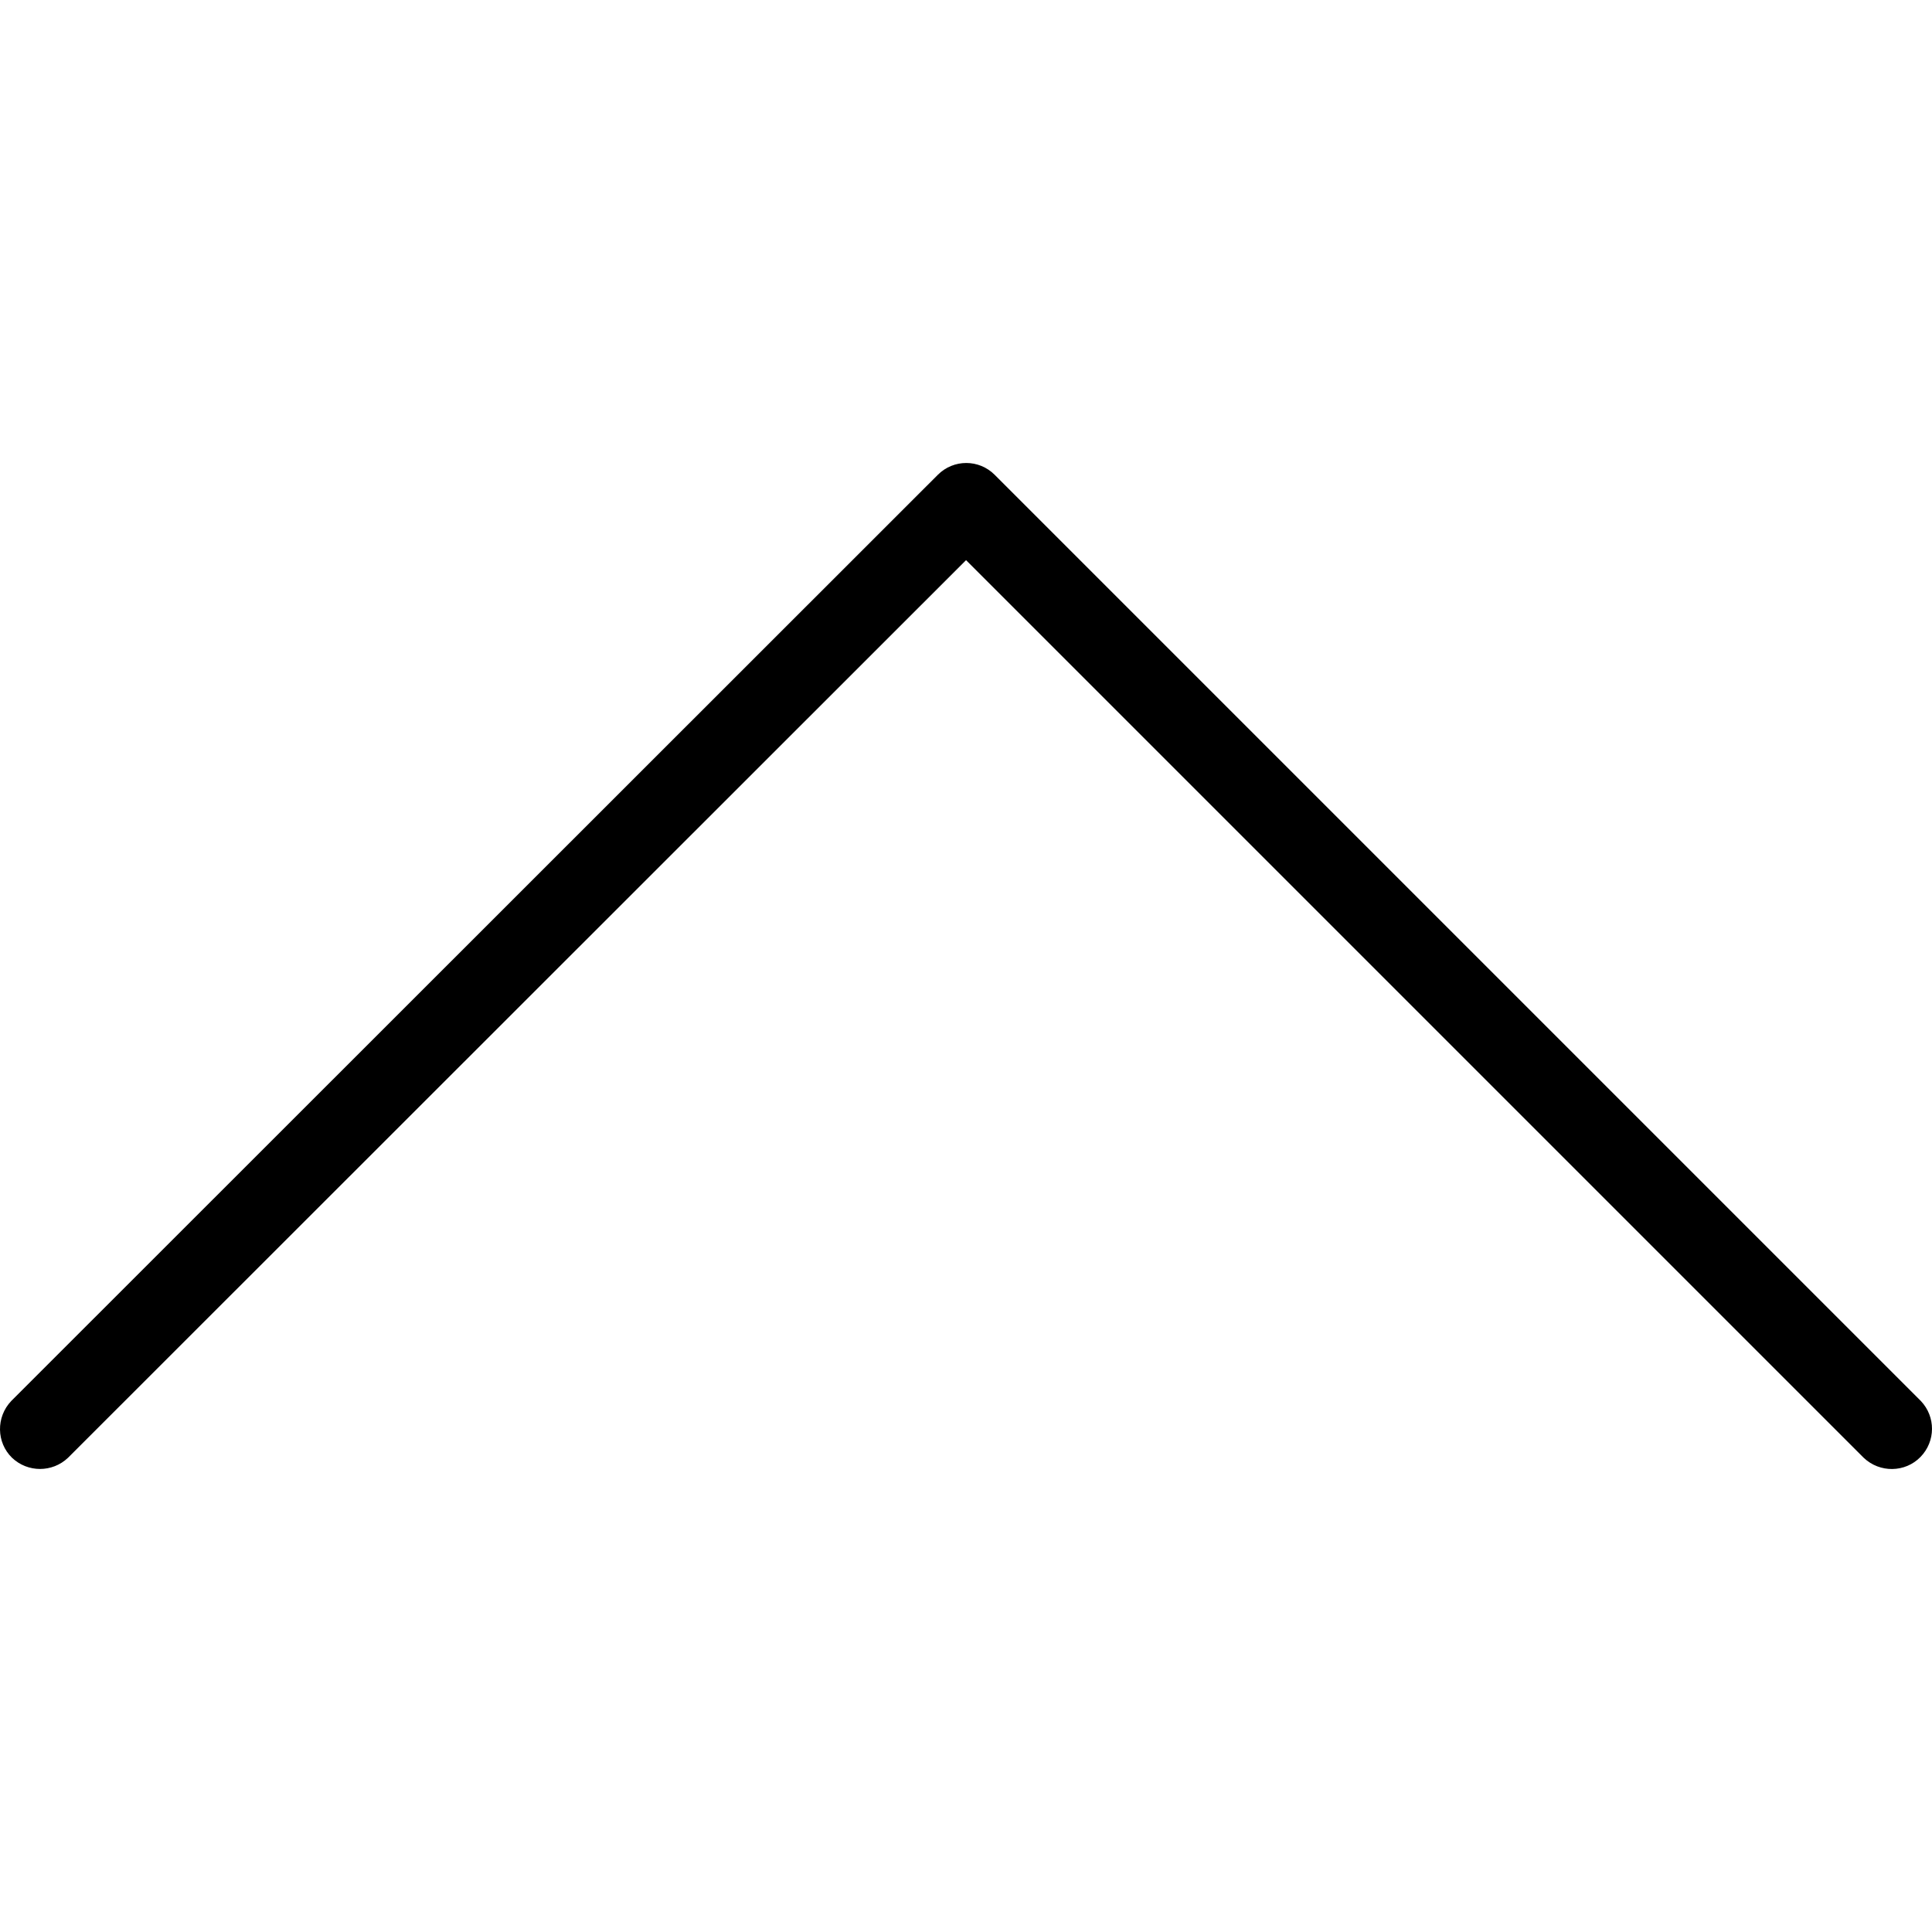
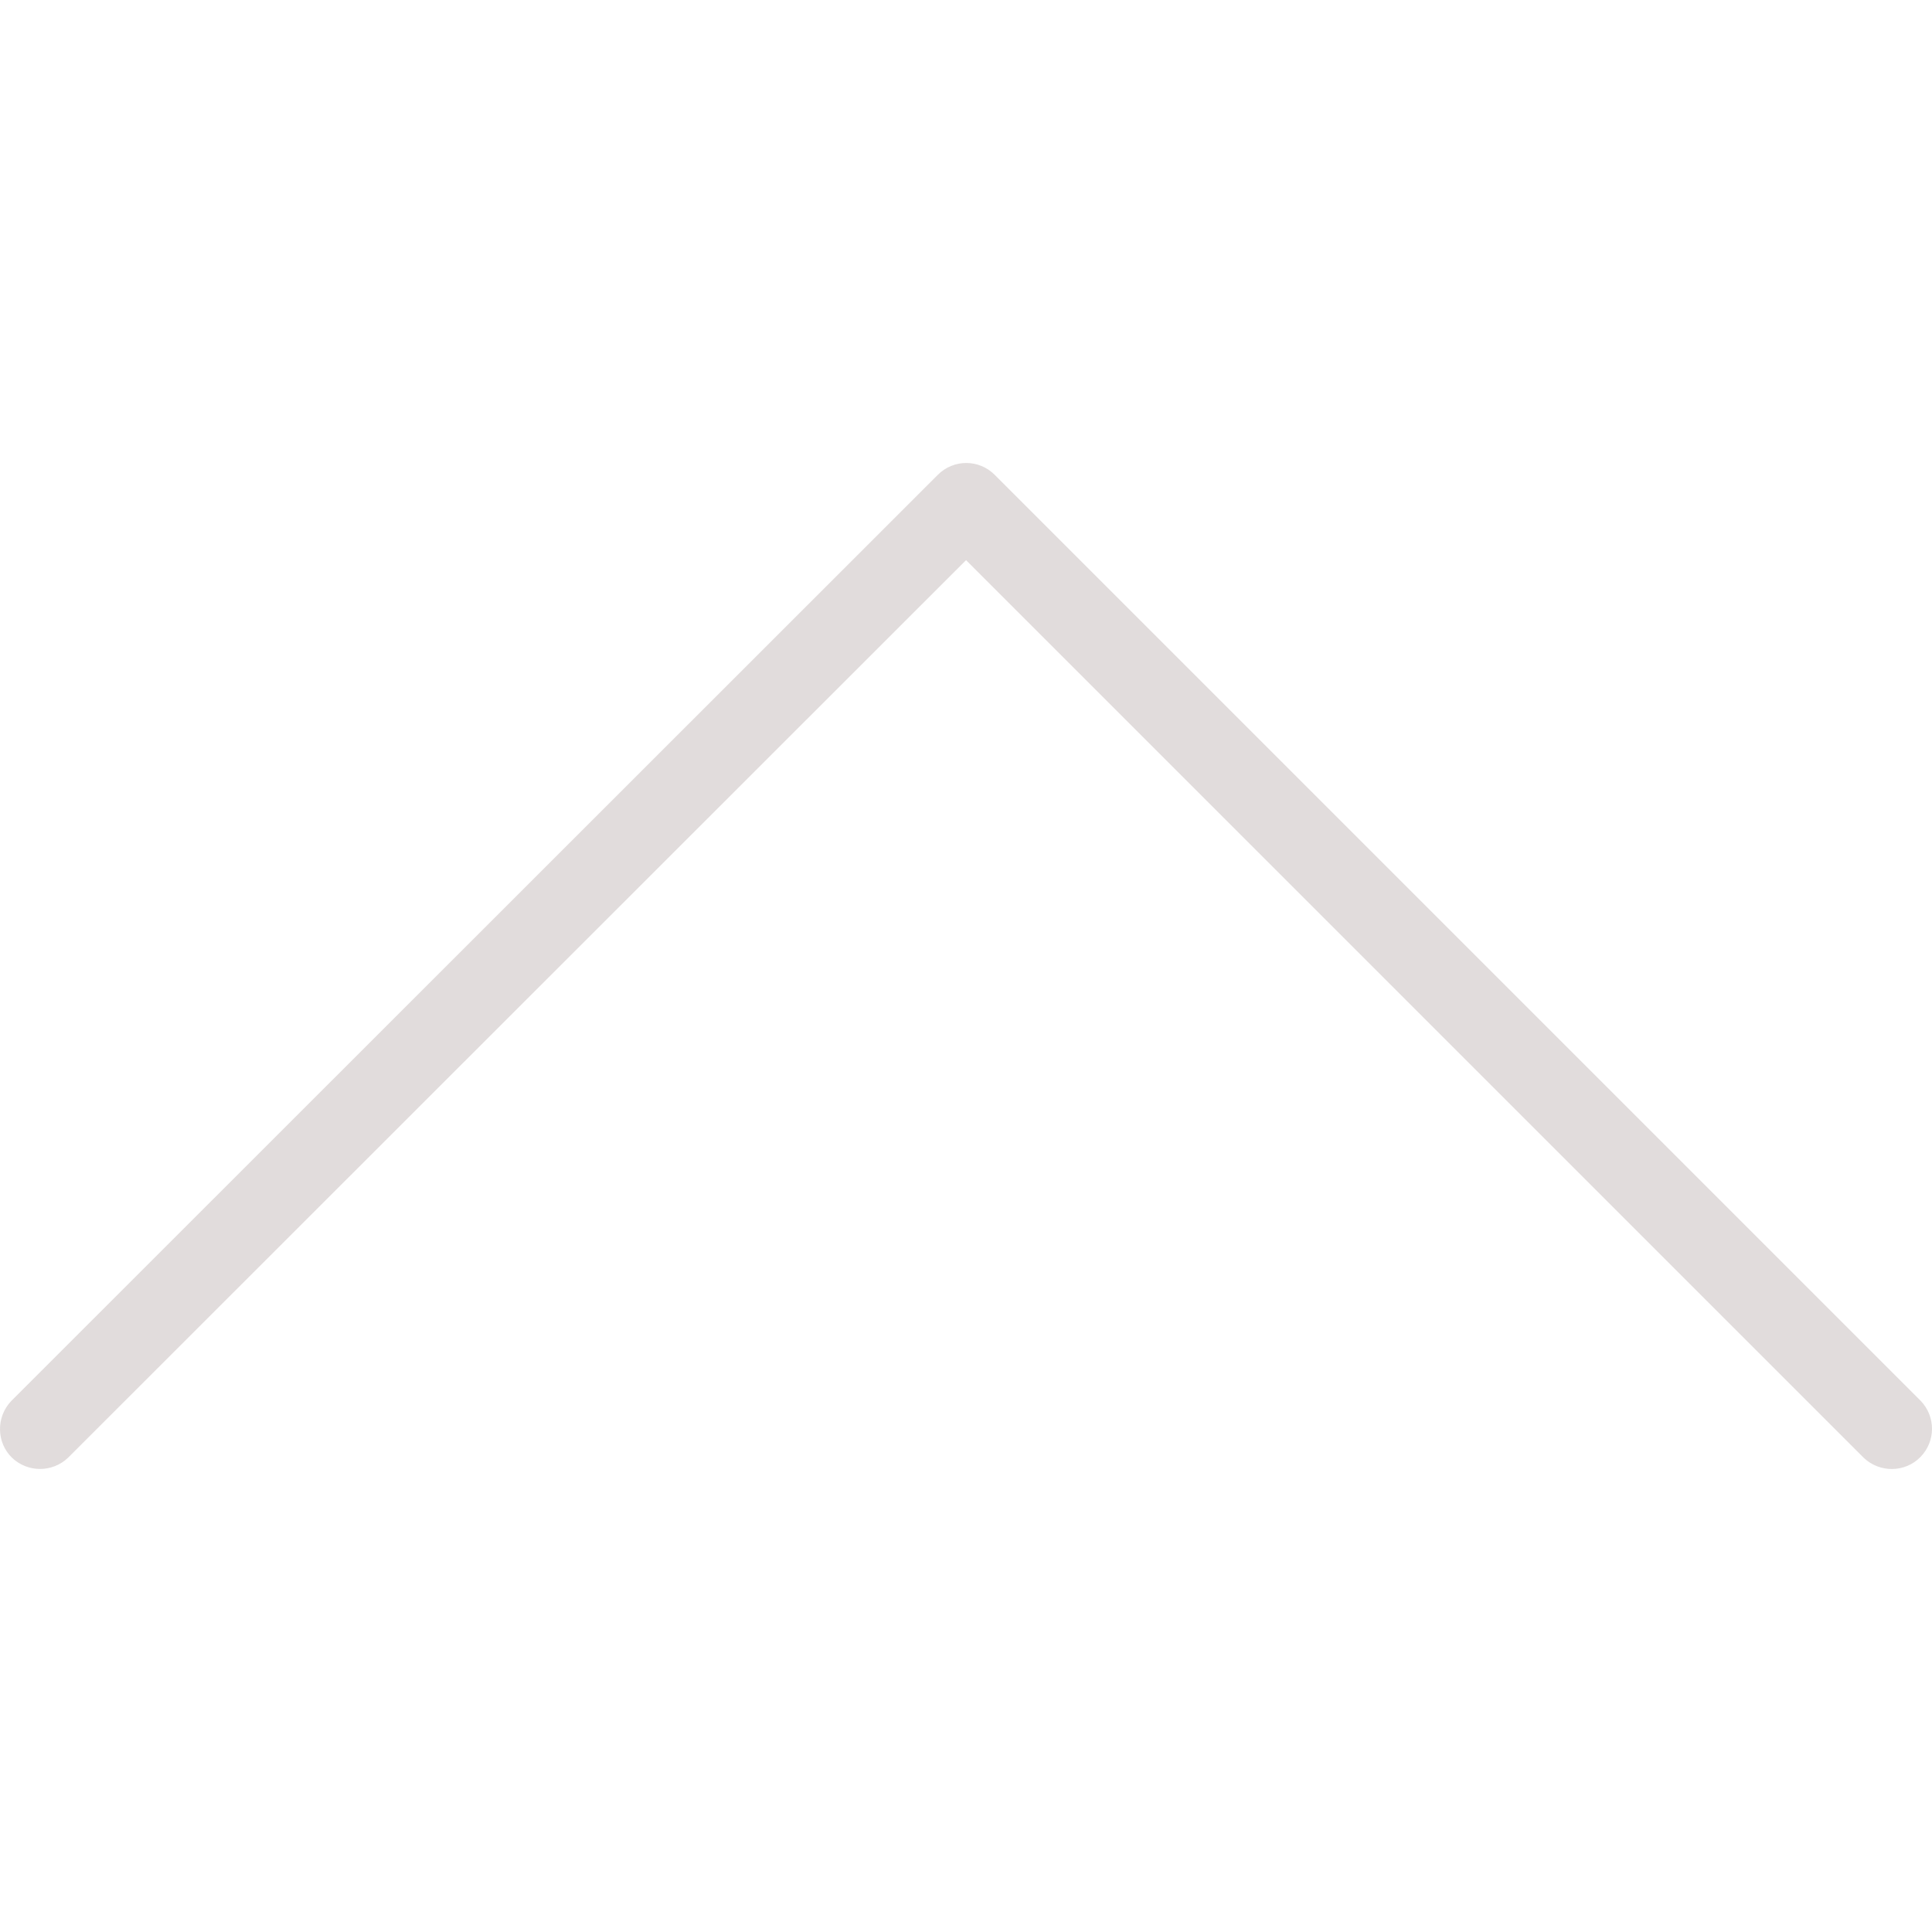
- <svg xmlns="http://www.w3.org/2000/svg" fill="#000000" height="800px" width="800px" version="1.1" id="Layer_1" viewBox="0 0 511.735 511.735" xml:space="preserve">
+ <svg xmlns="http://www.w3.org/2000/svg" fill="#e1dcdc" height="800px" width="800px" version="1.1" id="Layer_1" viewBox="0 0 511.735 511.735" xml:space="preserve">
  <g>
    <g>
      <path d="M508.788,371.087L263.455,125.753c-4.16-4.16-10.88-4.16-15.04,0L2.975,371.087c-4.053,4.267-3.947,10.987,0.213,15.04    c4.16,3.947,10.667,3.947,14.827,0l237.867-237.76l237.76,237.76c4.267,4.053,10.987,3.947,15.04-0.213    C512.734,381.753,512.734,375.247,508.788,371.087z" />
    </g>
  </g>
</svg>
